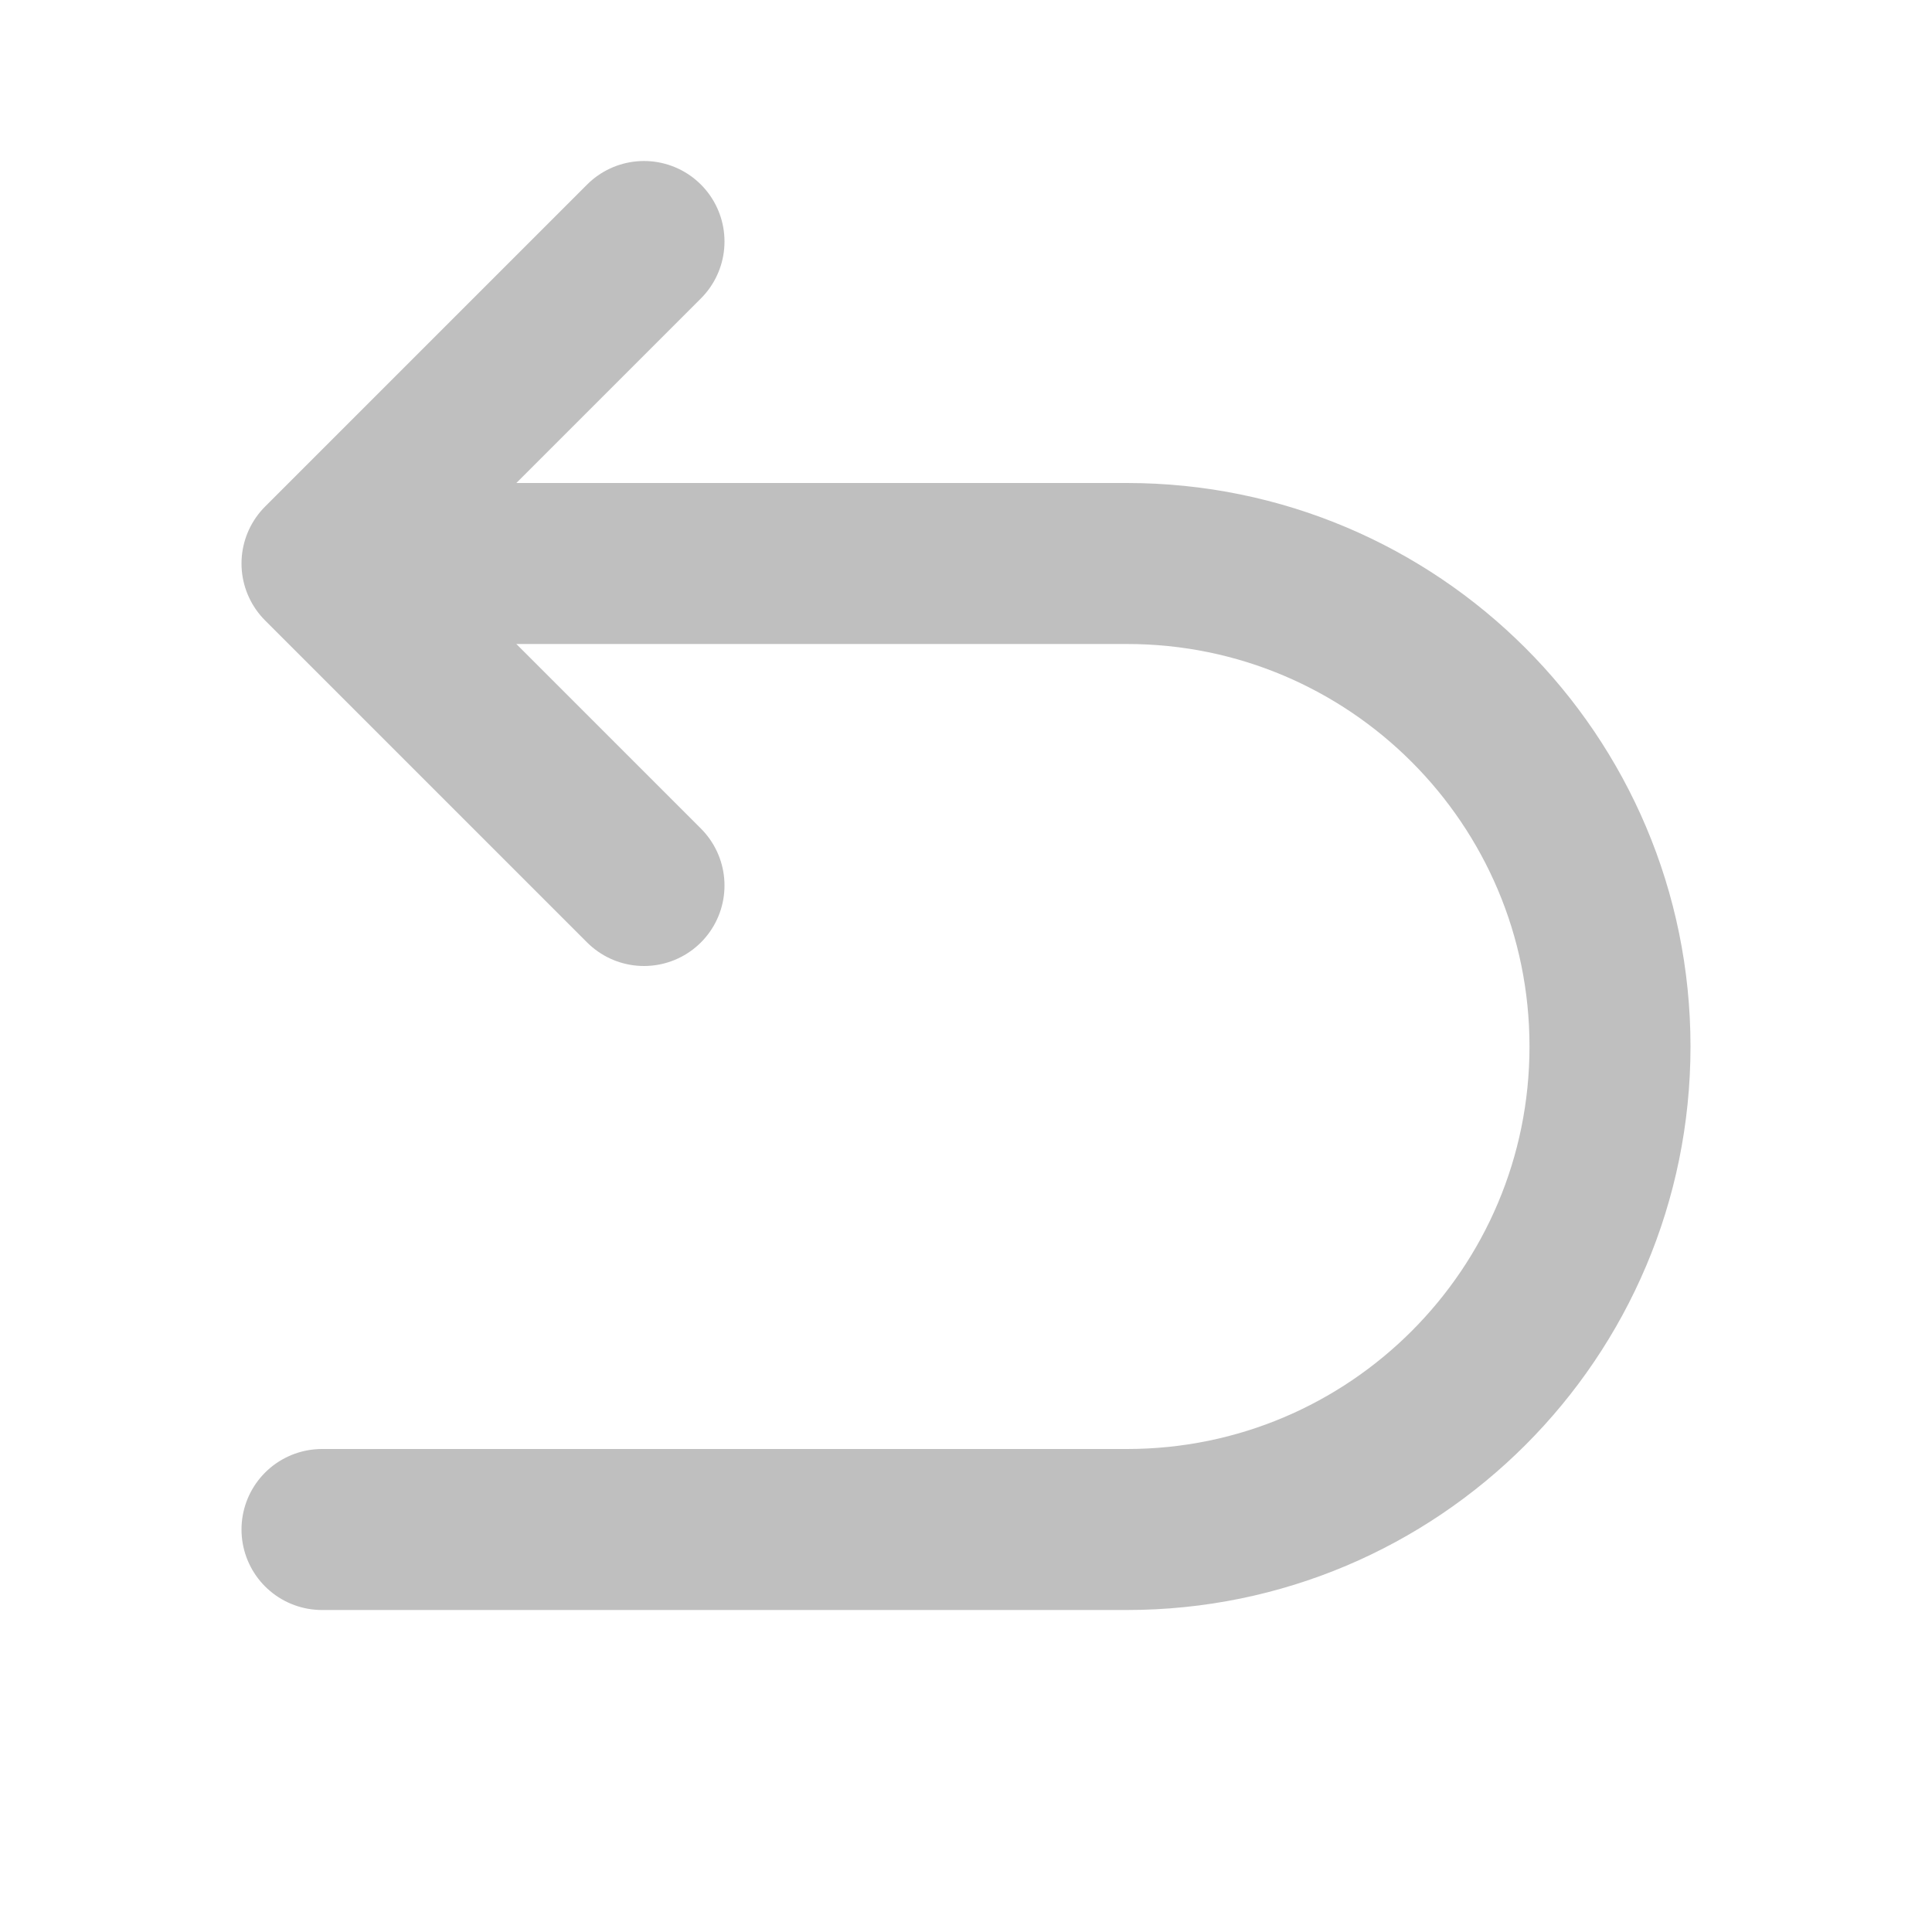
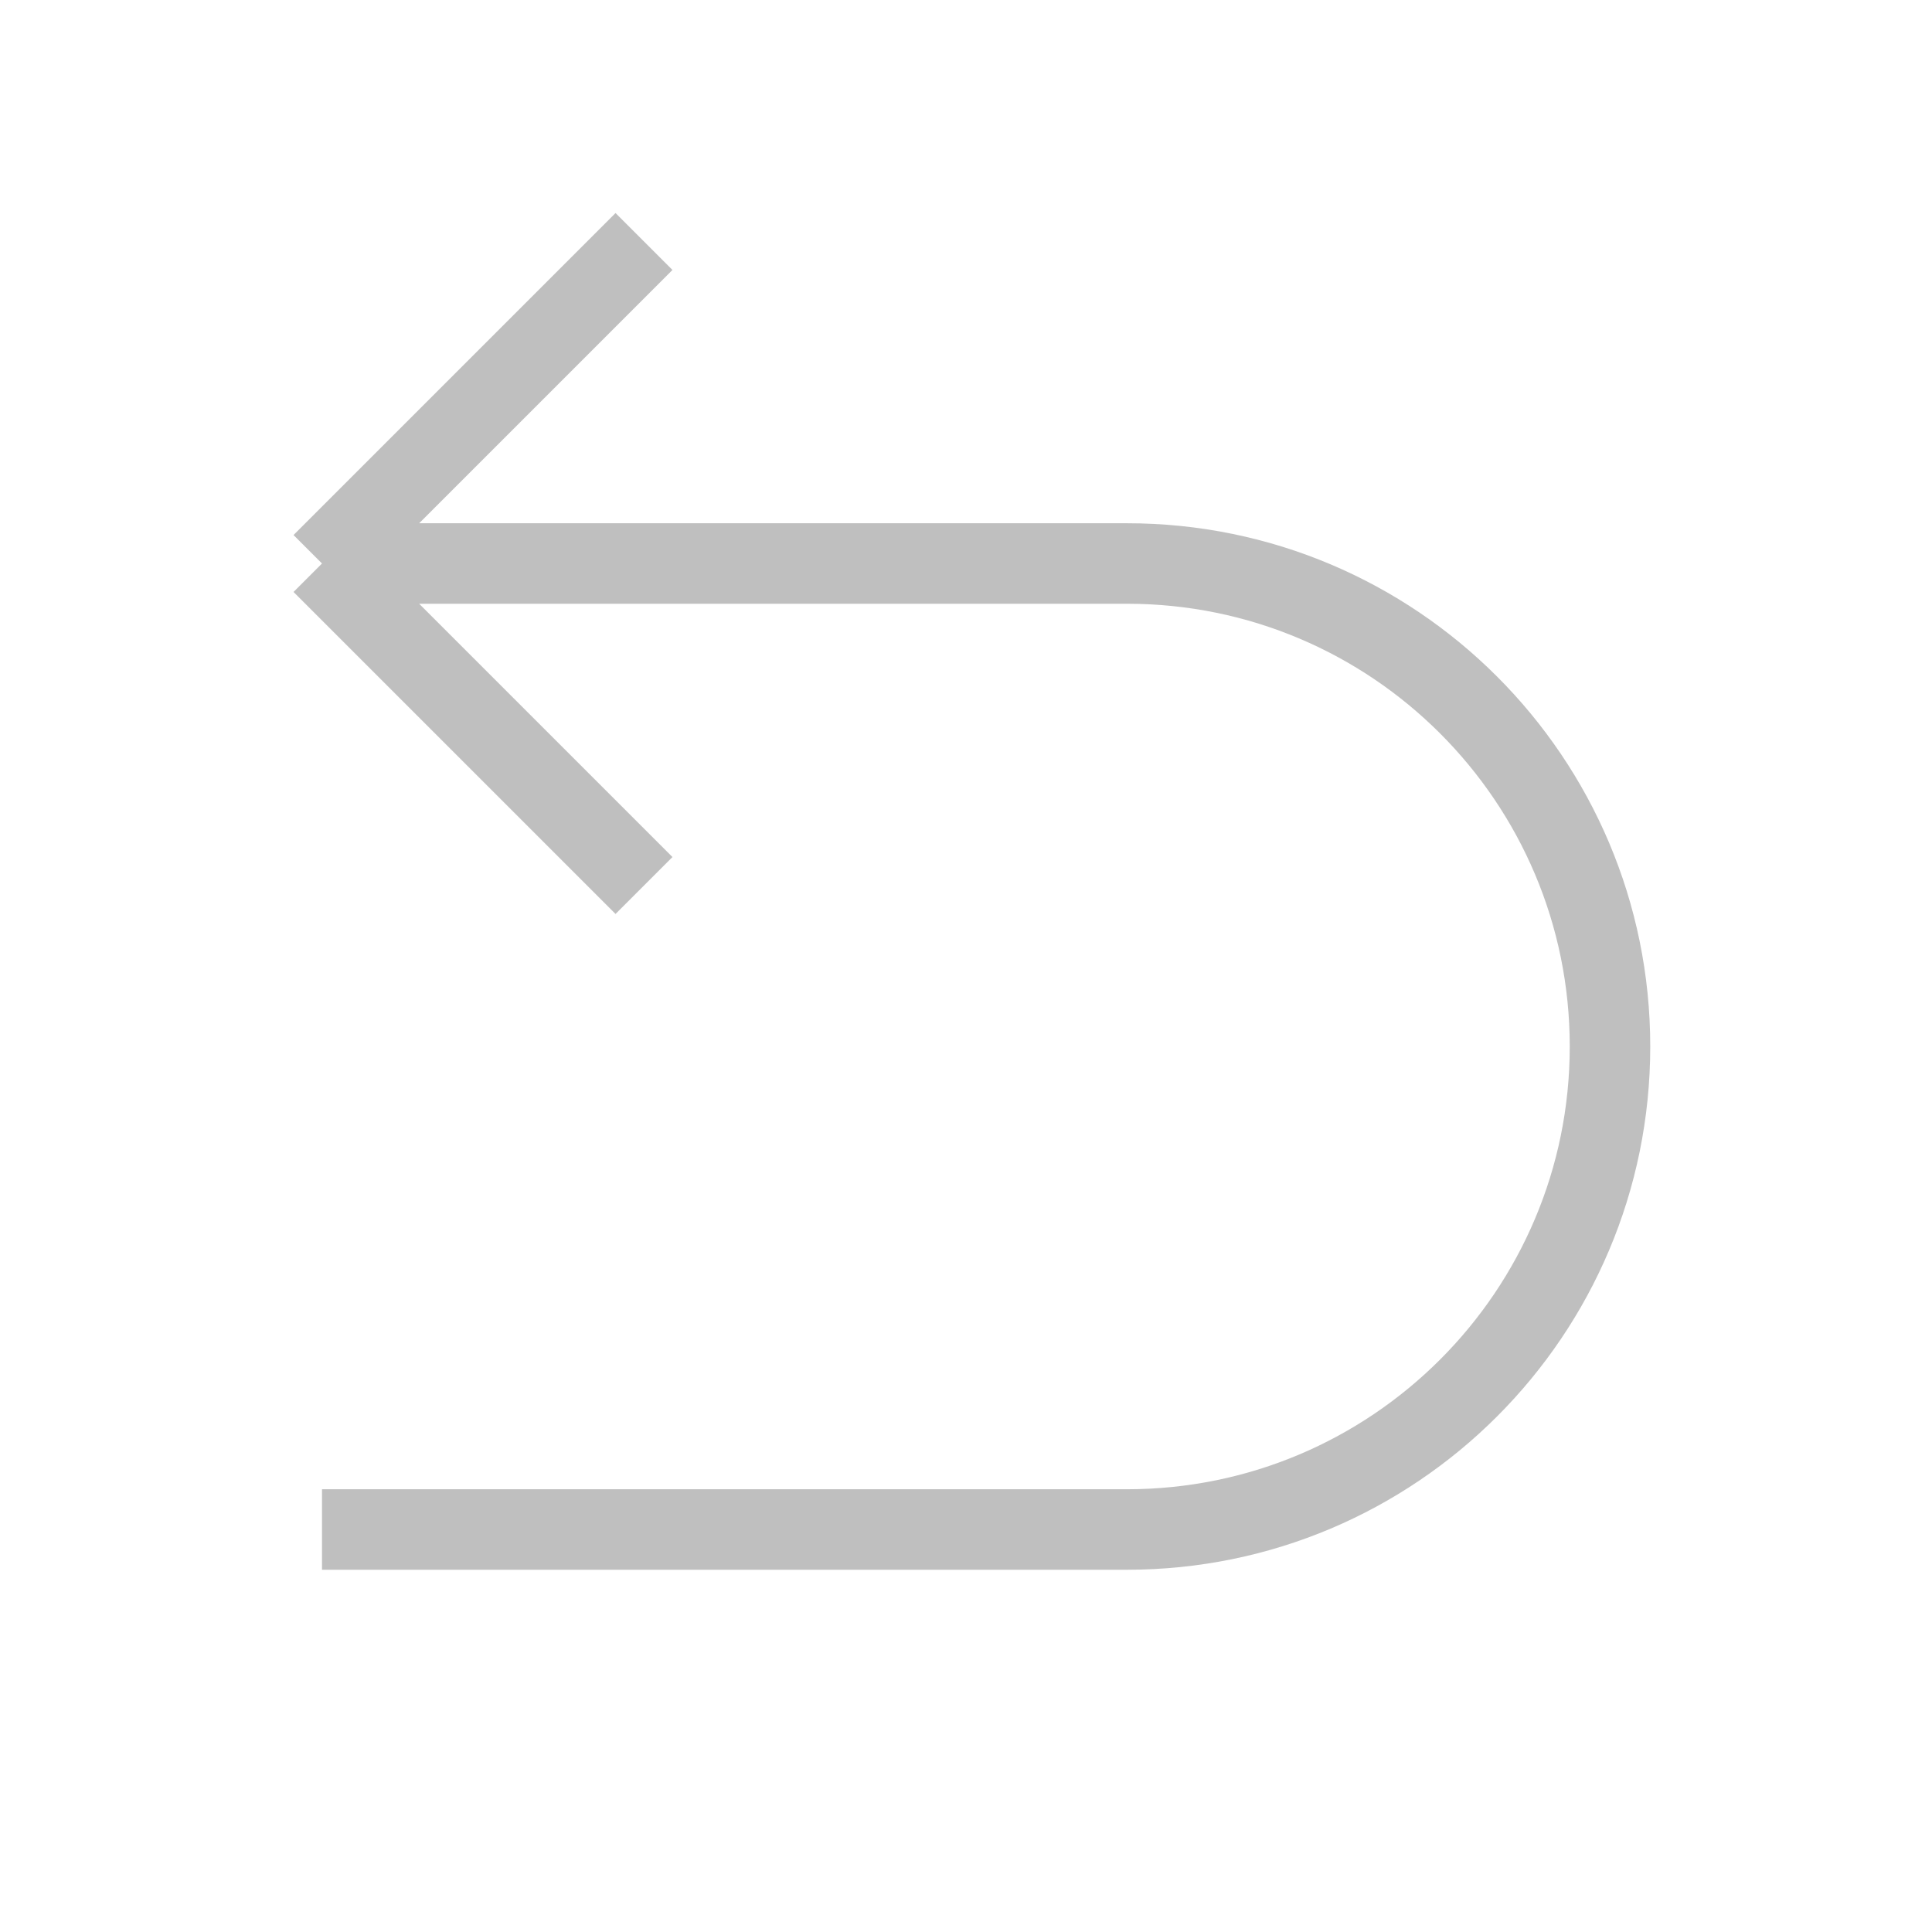
<svg xmlns="http://www.w3.org/2000/svg" width="64px" height="64px" viewBox="0 0 24 24" fill="none" stroke="#000000">
-   <g id="SVGRepo_bgCarrier" stroke-width="0" />
-   <g id="SVGRepo_tracerCarrier" stroke-linecap="round" stroke-linejoin="round" />
+   <g id="SVGRepo_bgCarrier" strokeWidth="0" />
+   <g id="SVGRepo_tracerCarrier" strokeLinecap="round" strokeLinejoin="round" />
  <g id="SVGRepo_iconCarrier">
-     <path d="M4 7H14C17.314 7 20 9.686 20 13C20 16.314 17.314 19 14 19H4M4 7L8 3M4 7L8 11" stroke="#bfbfbf" stroke-width="2" stroke-linecap="round" stroke-linejoin="round" />
+     <path d="M4 7H14C17.314 7 20 9.686 20 13C20 16.314 17.314 19 14 19H4M4 7L8 3M4 7L8 11" stroke="#bfbfbf" strokeWidth="2" strokeLinecap="round" strokeLinejoin="round" />
  </g>
</svg>
